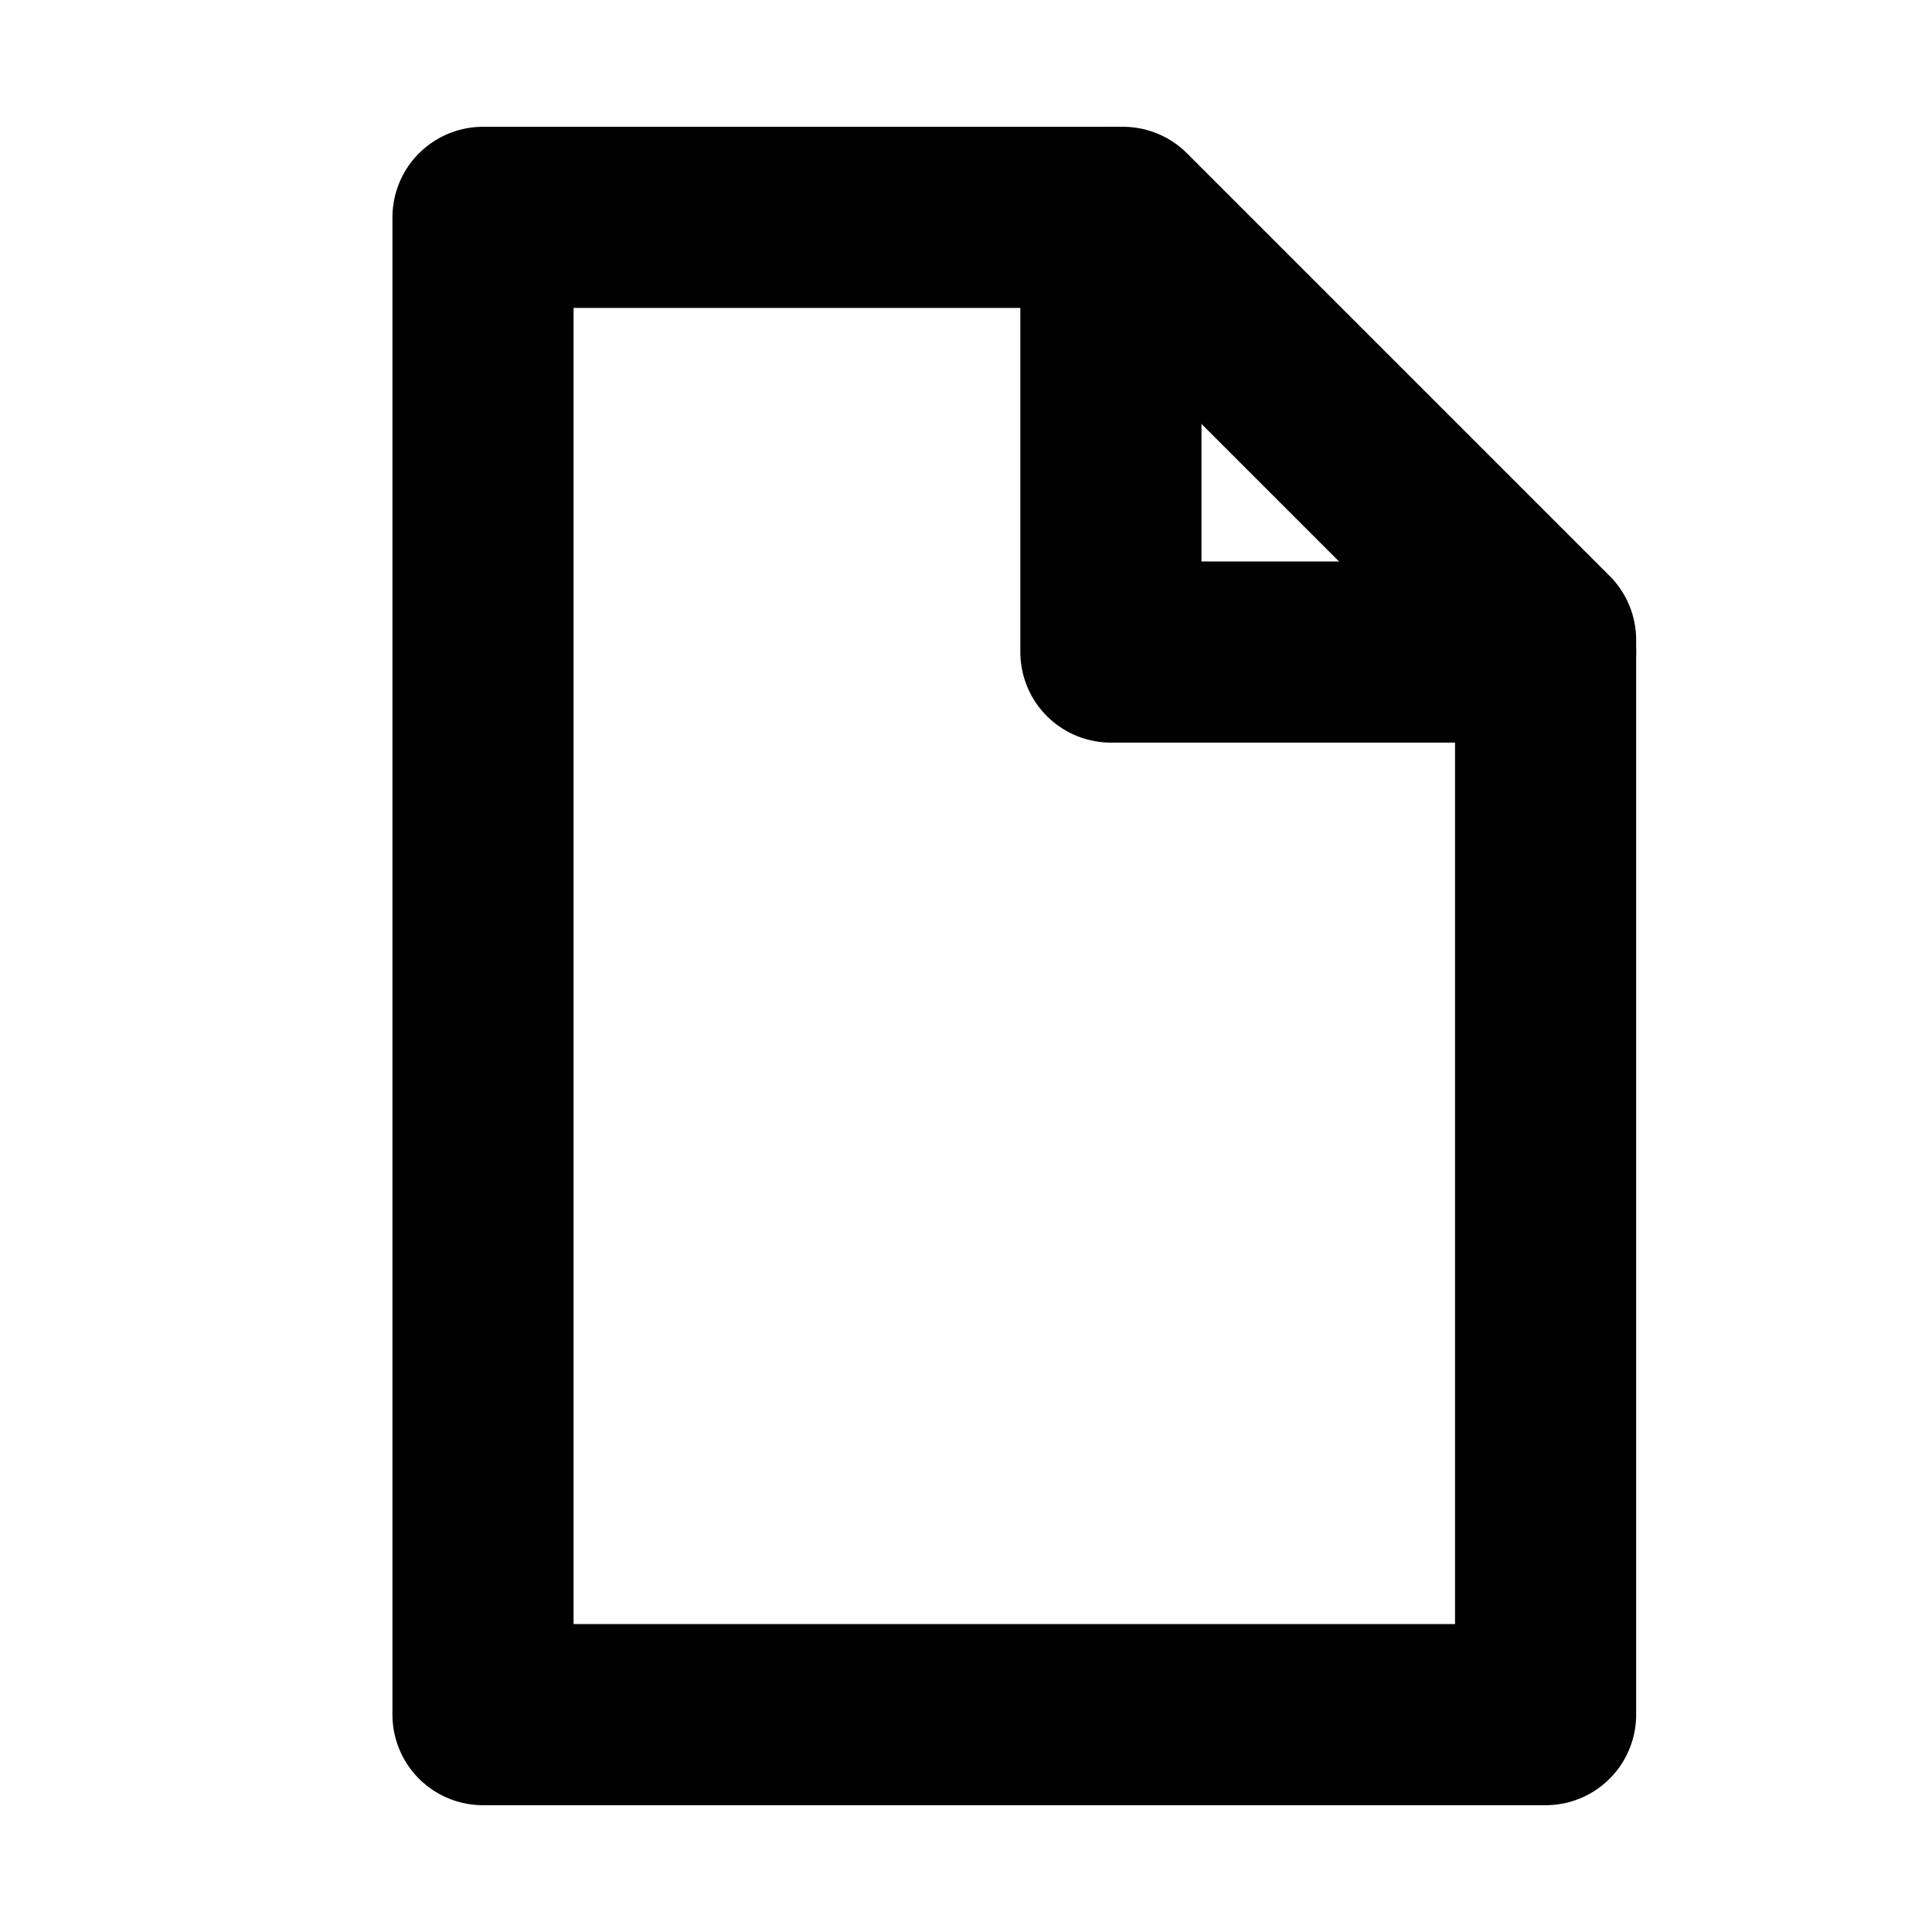
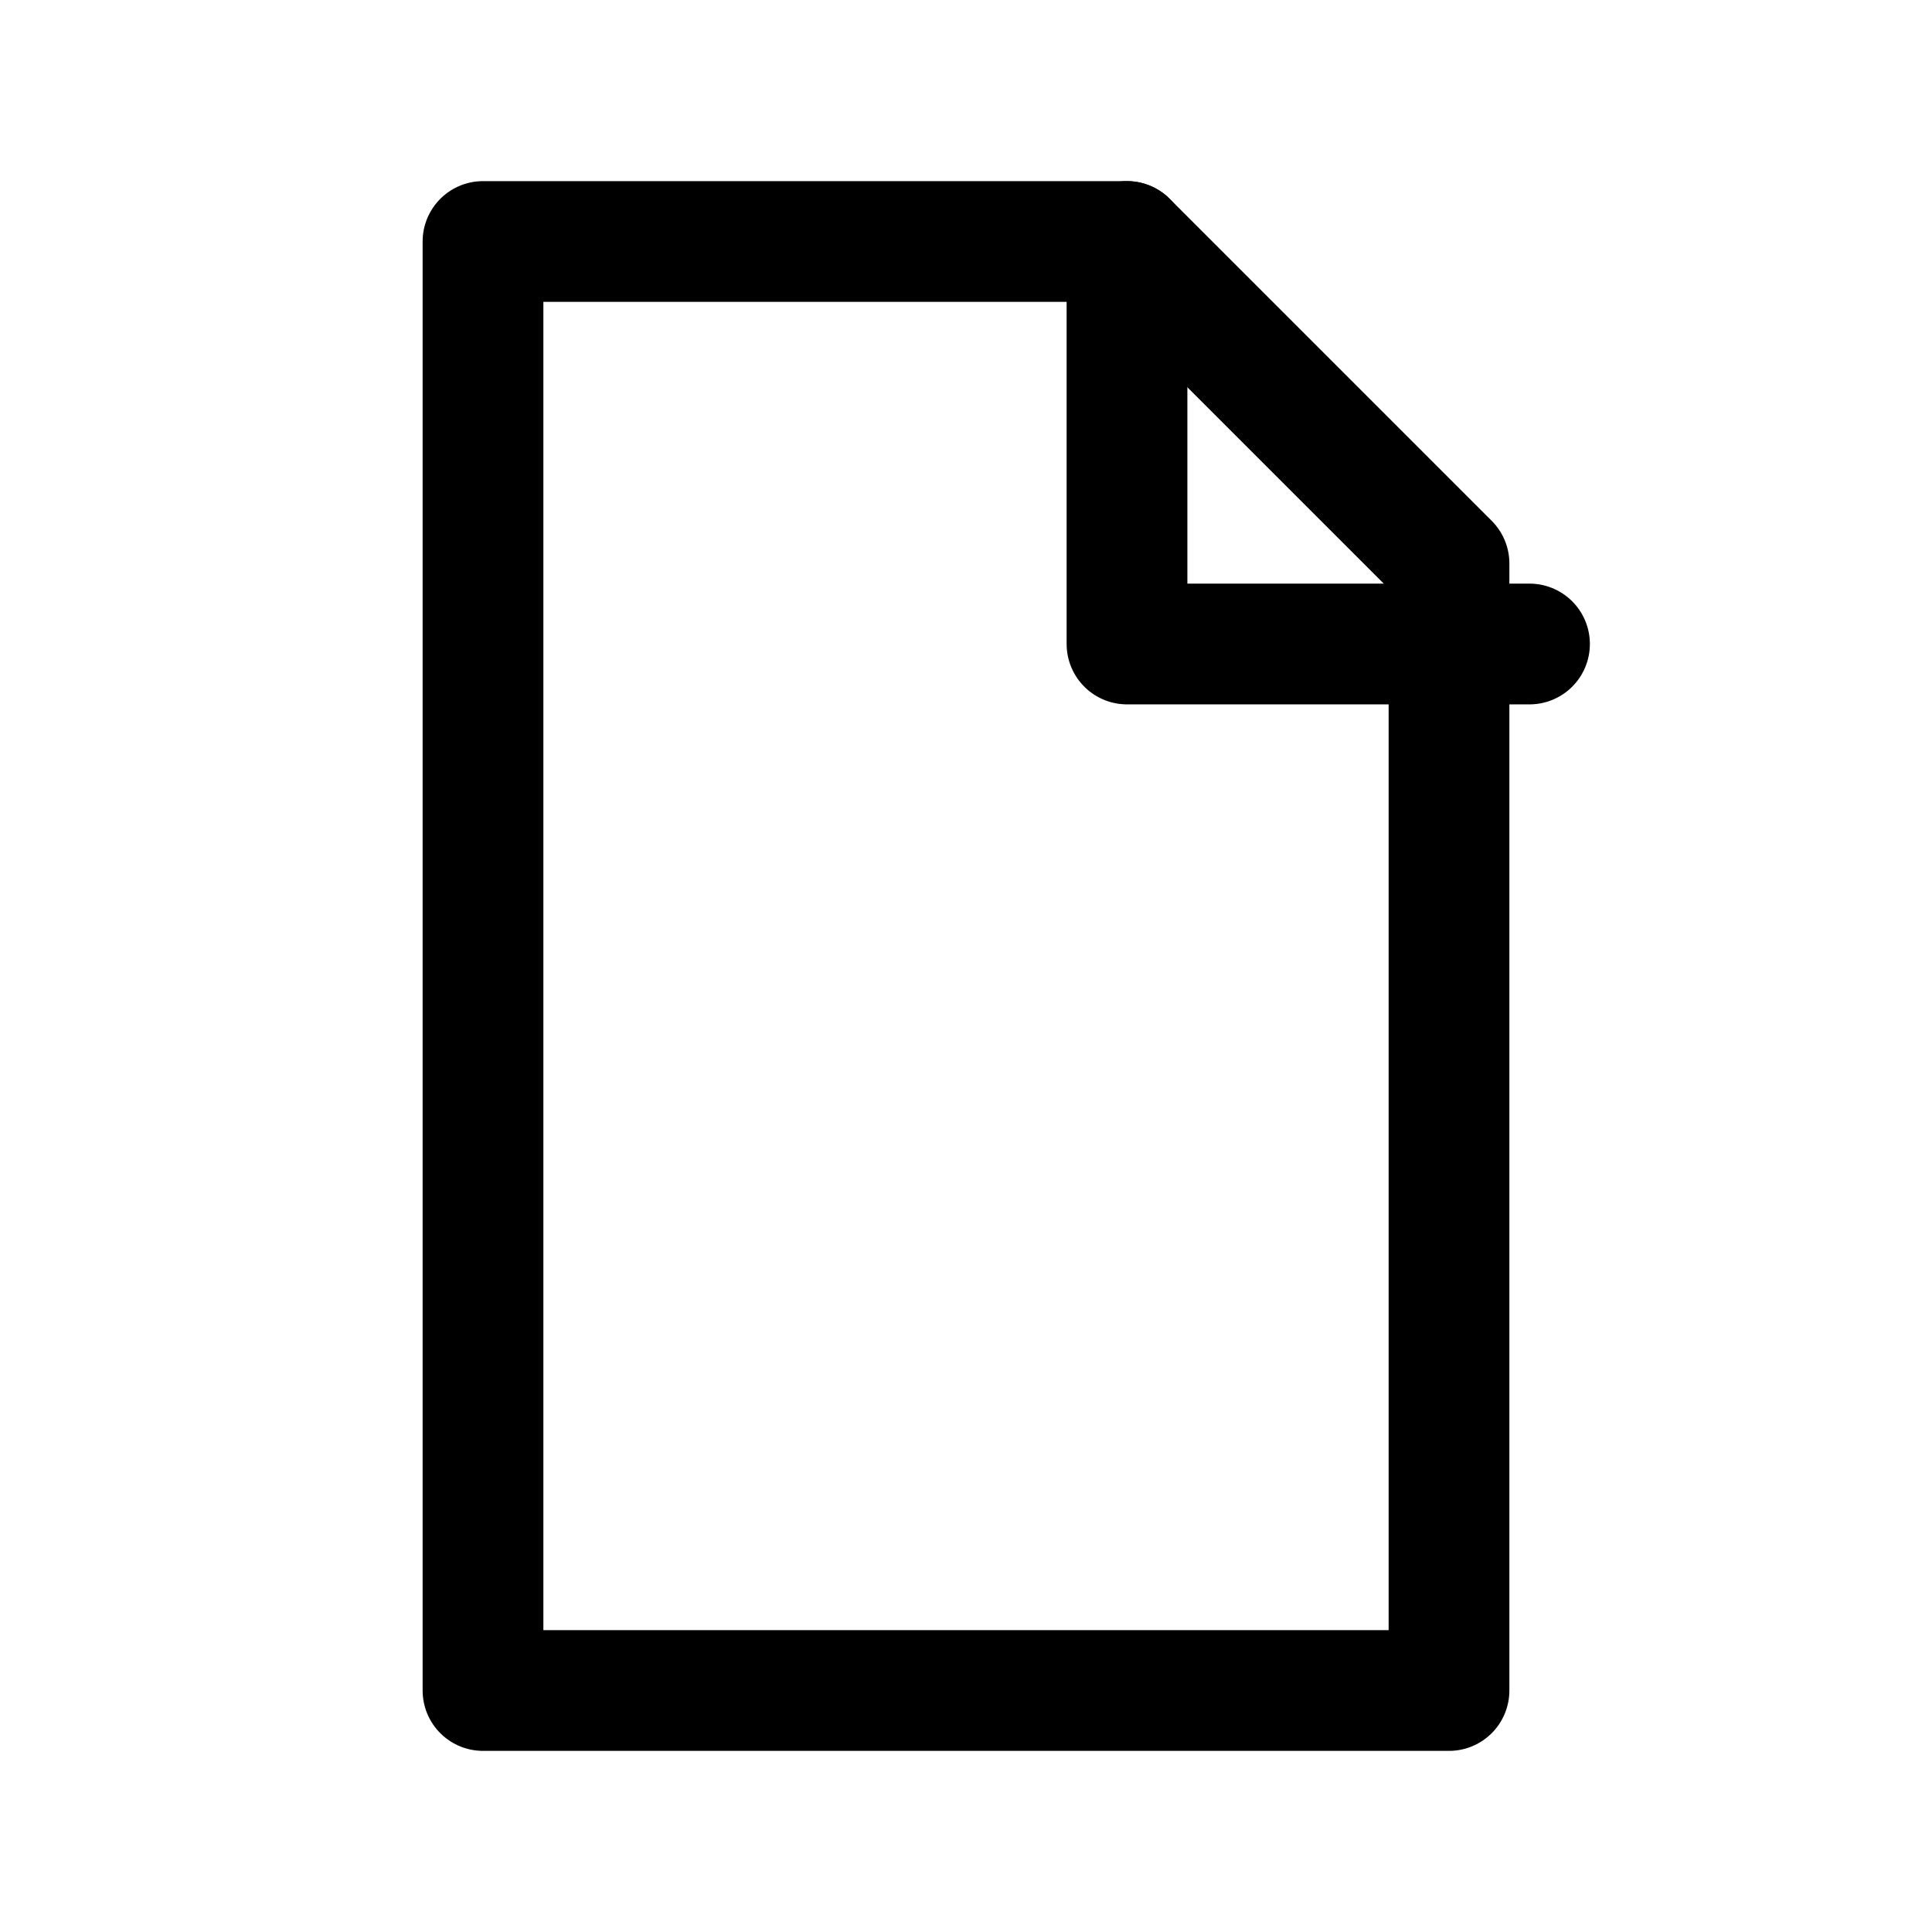
- <svg xmlns="http://www.w3.org/2000/svg" width="16" height="16" viewBox="0 0 16 16" fill="none" stroke="currentColor" stroke-width="1.5" stroke-linecap="round" stroke-linejoin="round">
-   <path d="M4 1.8h5.3L12.8 5.3v8.9H4z" />
-   <path d="M9.2 1.8v3.6h3.6" />
+ <svg xmlns="http://www.w3.org/2000/svg" viewBox="0 0 24 24" fill="none" stroke="currentColor" stroke-width="1.5" stroke-linecap="round" stroke-linejoin="round">
+   <path d="M6 3h8l4 4v14H6z" />
+   <path d="M14 3v5h5" />
</svg>
